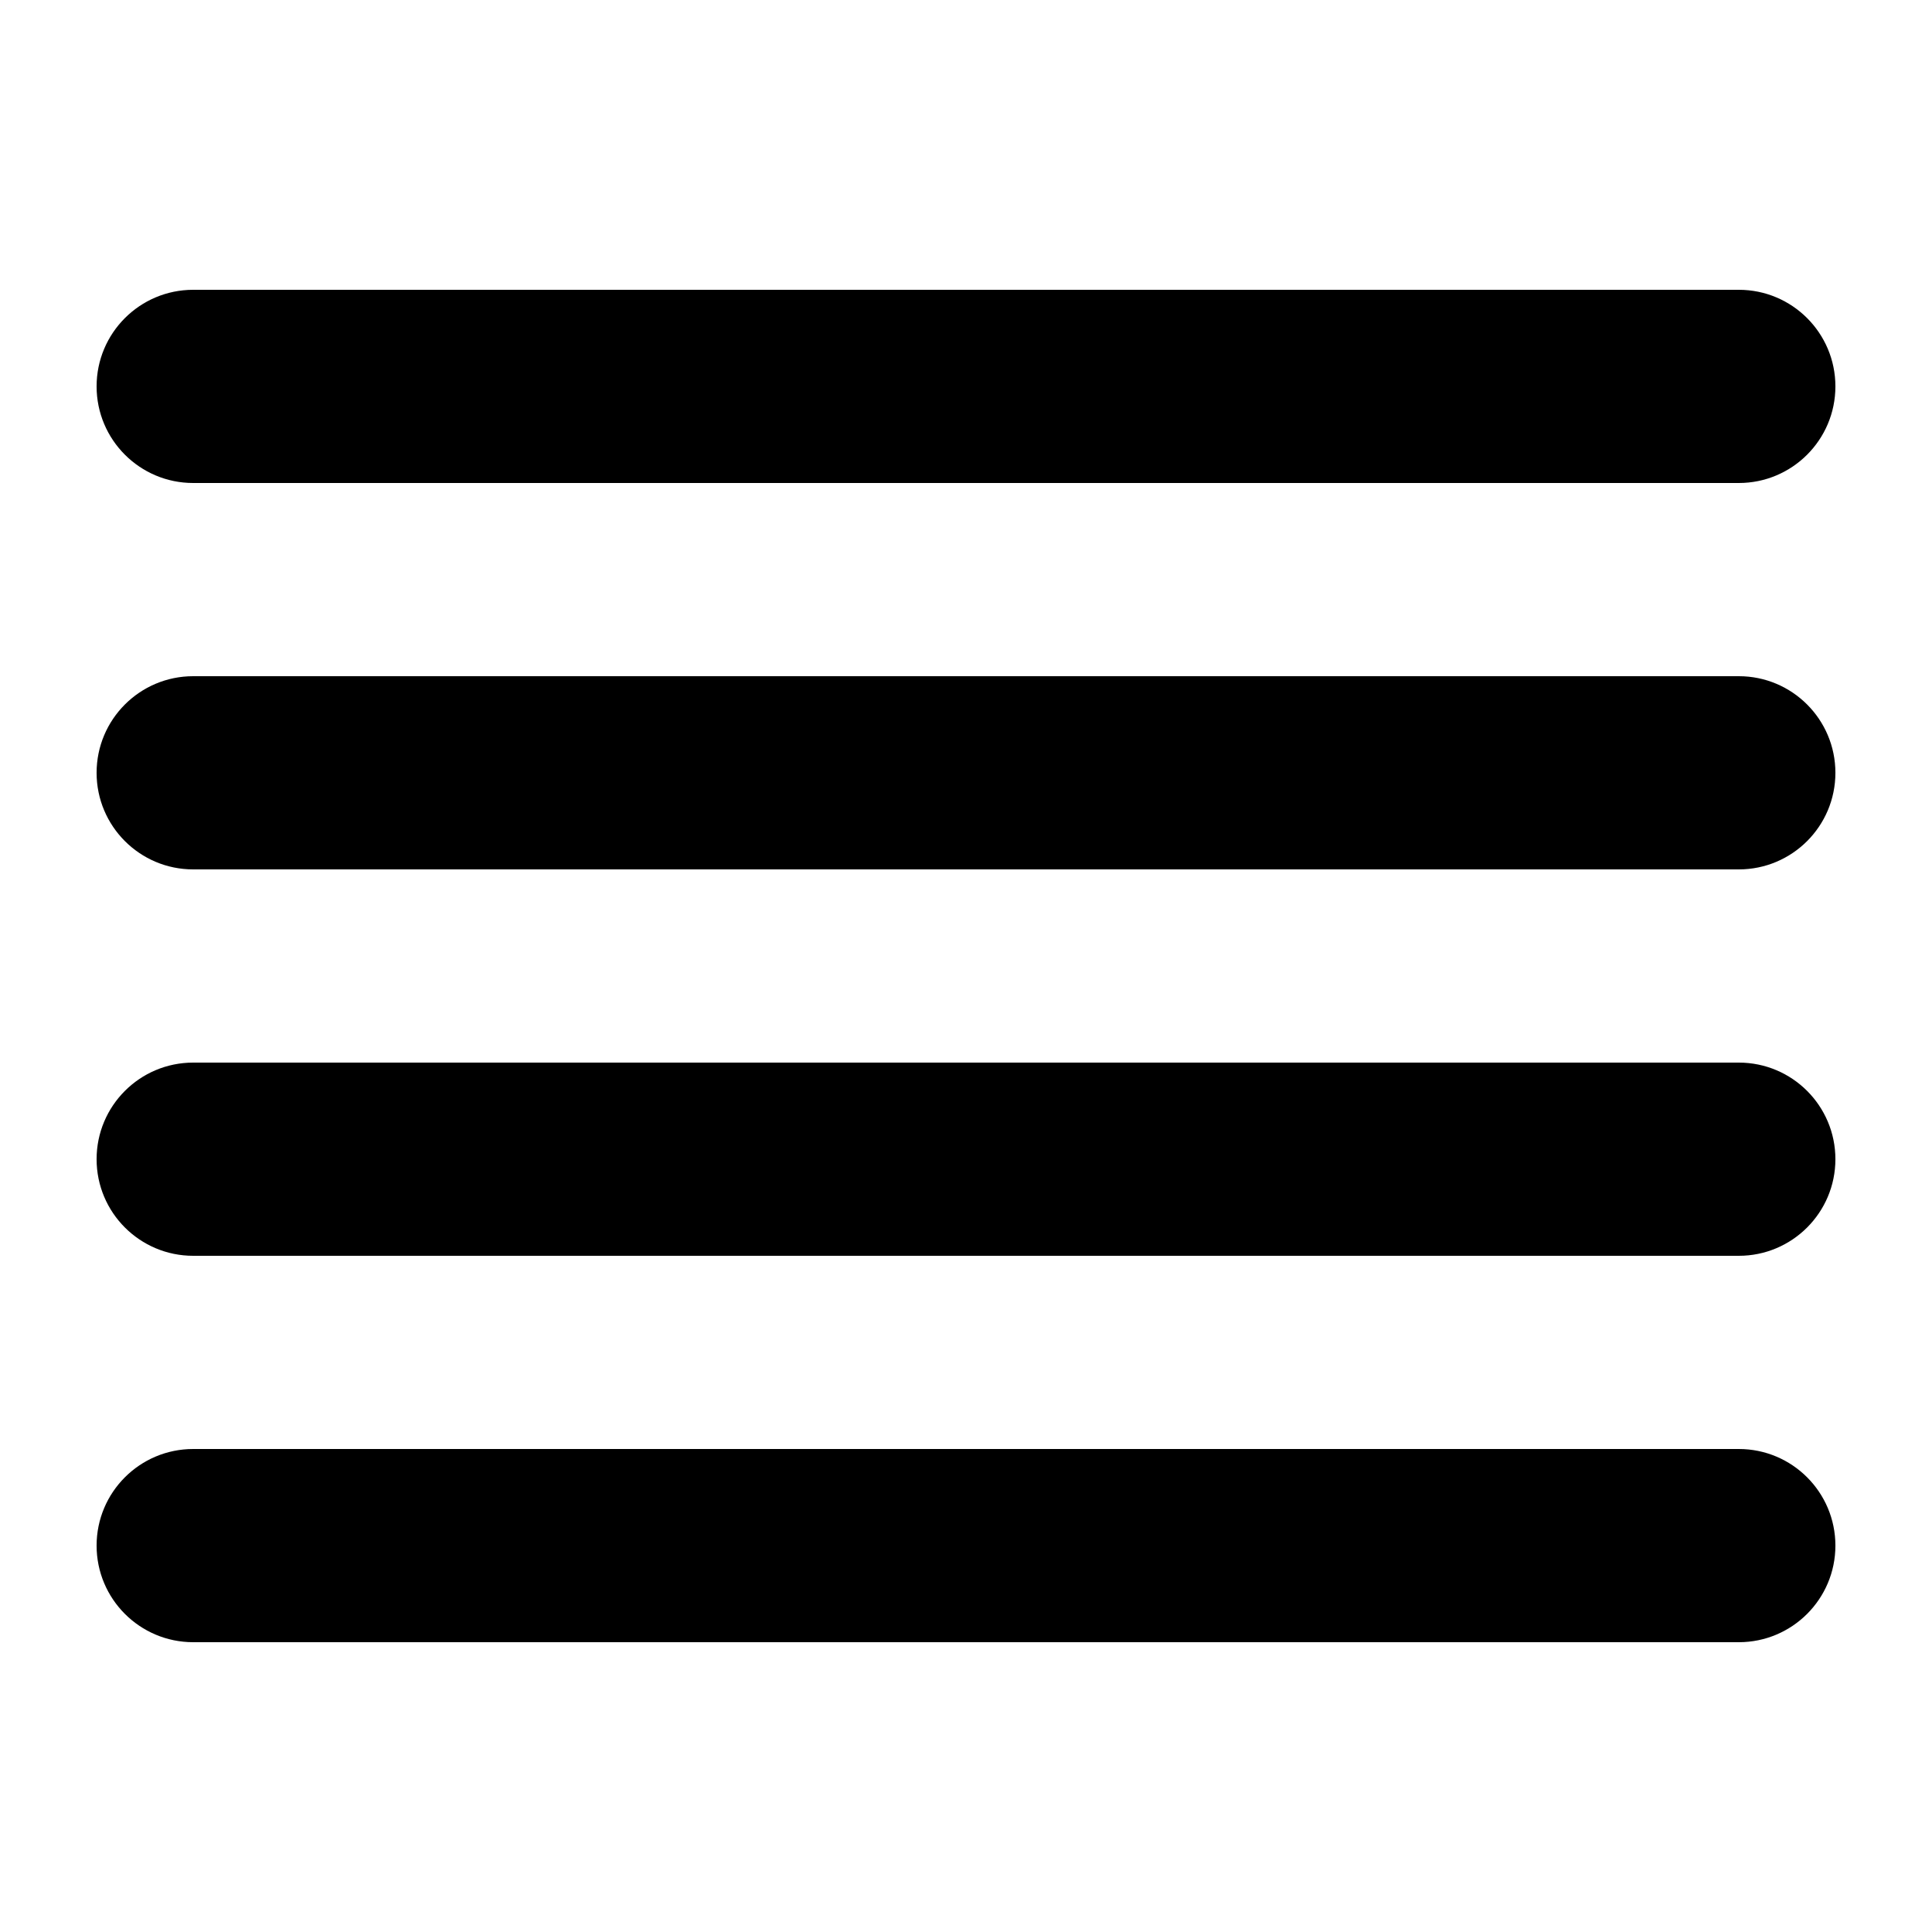
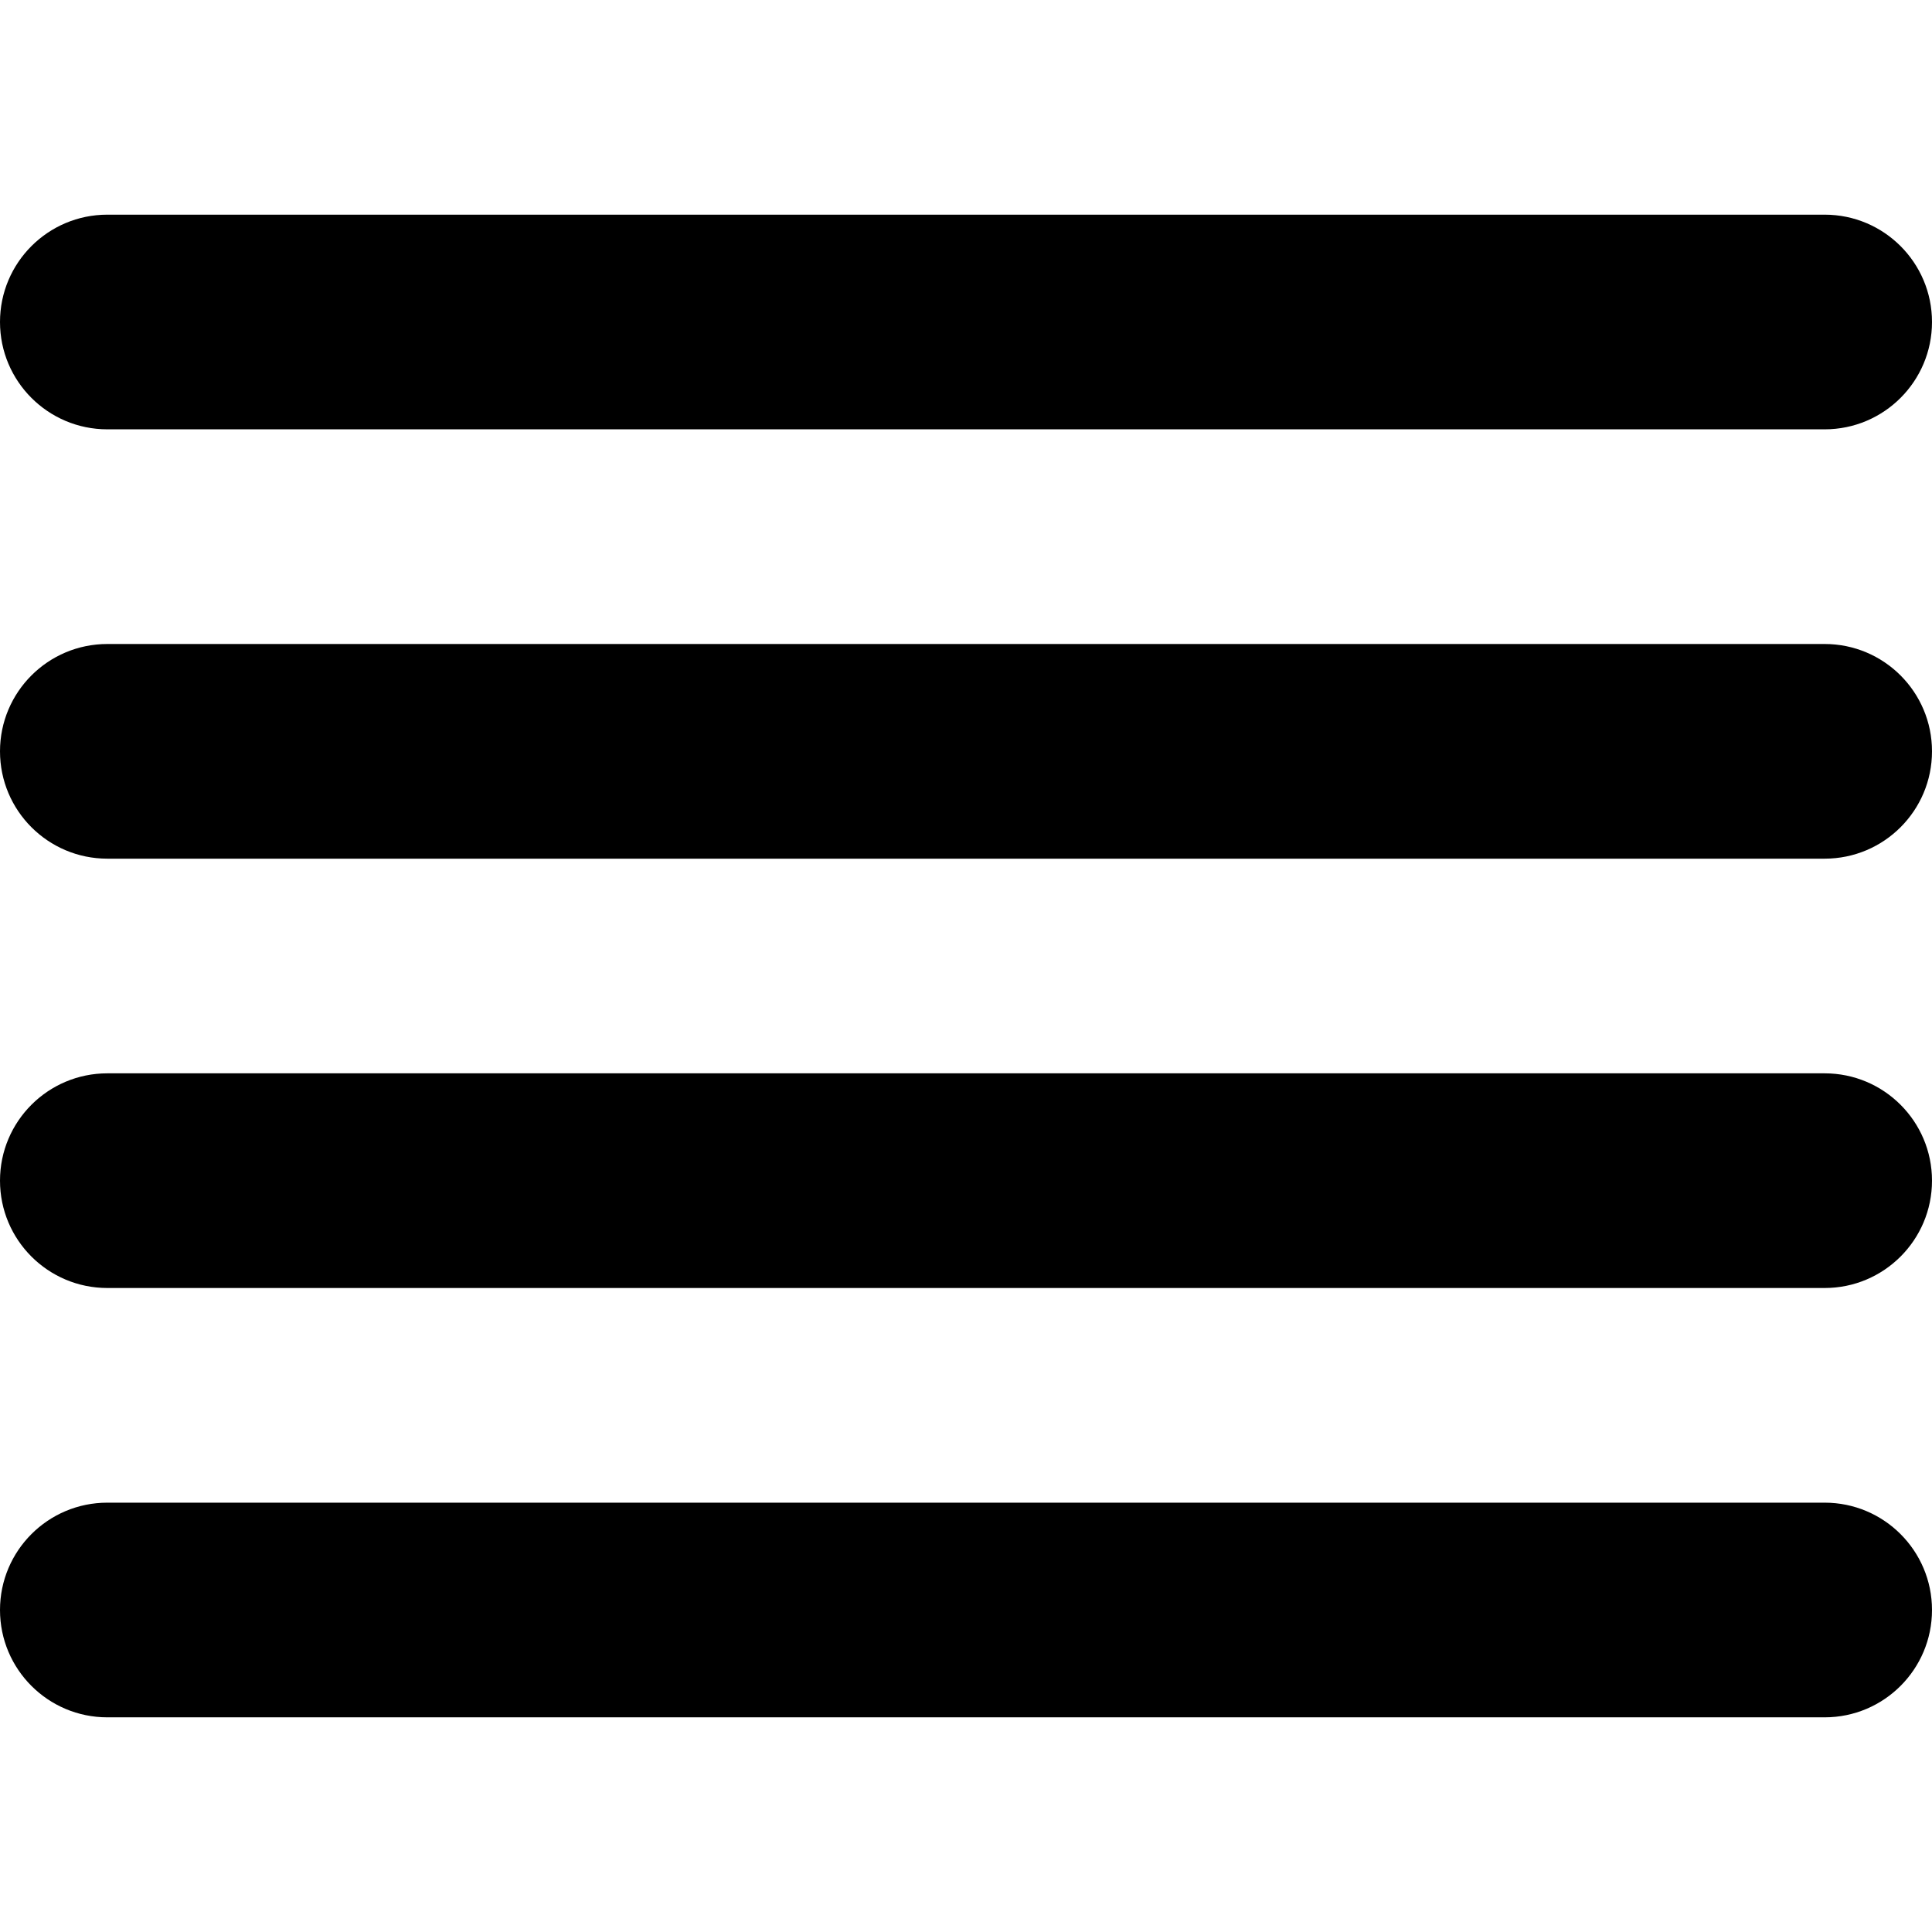
- <svg xmlns="http://www.w3.org/2000/svg" width="800" height="800" viewBox="0 0 20 20" fill="none">
-   <path fill="#000" fill-rule="evenodd" d="M18 5a1 1 0 1 0 0-2H2a1 1 0 0 0 0 2h16zm0 4a1 1 0 1 0 0-2H2a1 1 0 1 0 0 2h16zm1 3a1 1 0 0 1-1 1H2a1 1 0 1 1 0-2h16a1 1 0 0 1 1 1zm-1 5a1 1 0 1 0 0-2H2a1 1 0 1 0 0 2h16z" />
+ <svg xmlns="http://www.w3.org/2000/svg" width="720" height="720" viewBox="0 0 18 18" fill="none">
+   <path fill="#000" fill-rule="evenodd" d="M17 4a1 1 0 100-2H1a1 1 0 000 2zm0 4a1 1 0 100-2H1a1 1 0 100 2zm1 3a1 1 0 01-1 1H1a1 1 0 110-2h16a1 1 0 011 1zm-1 5a1 1 0 100-2H1a1 1 0 100 2z" />
</svg>
